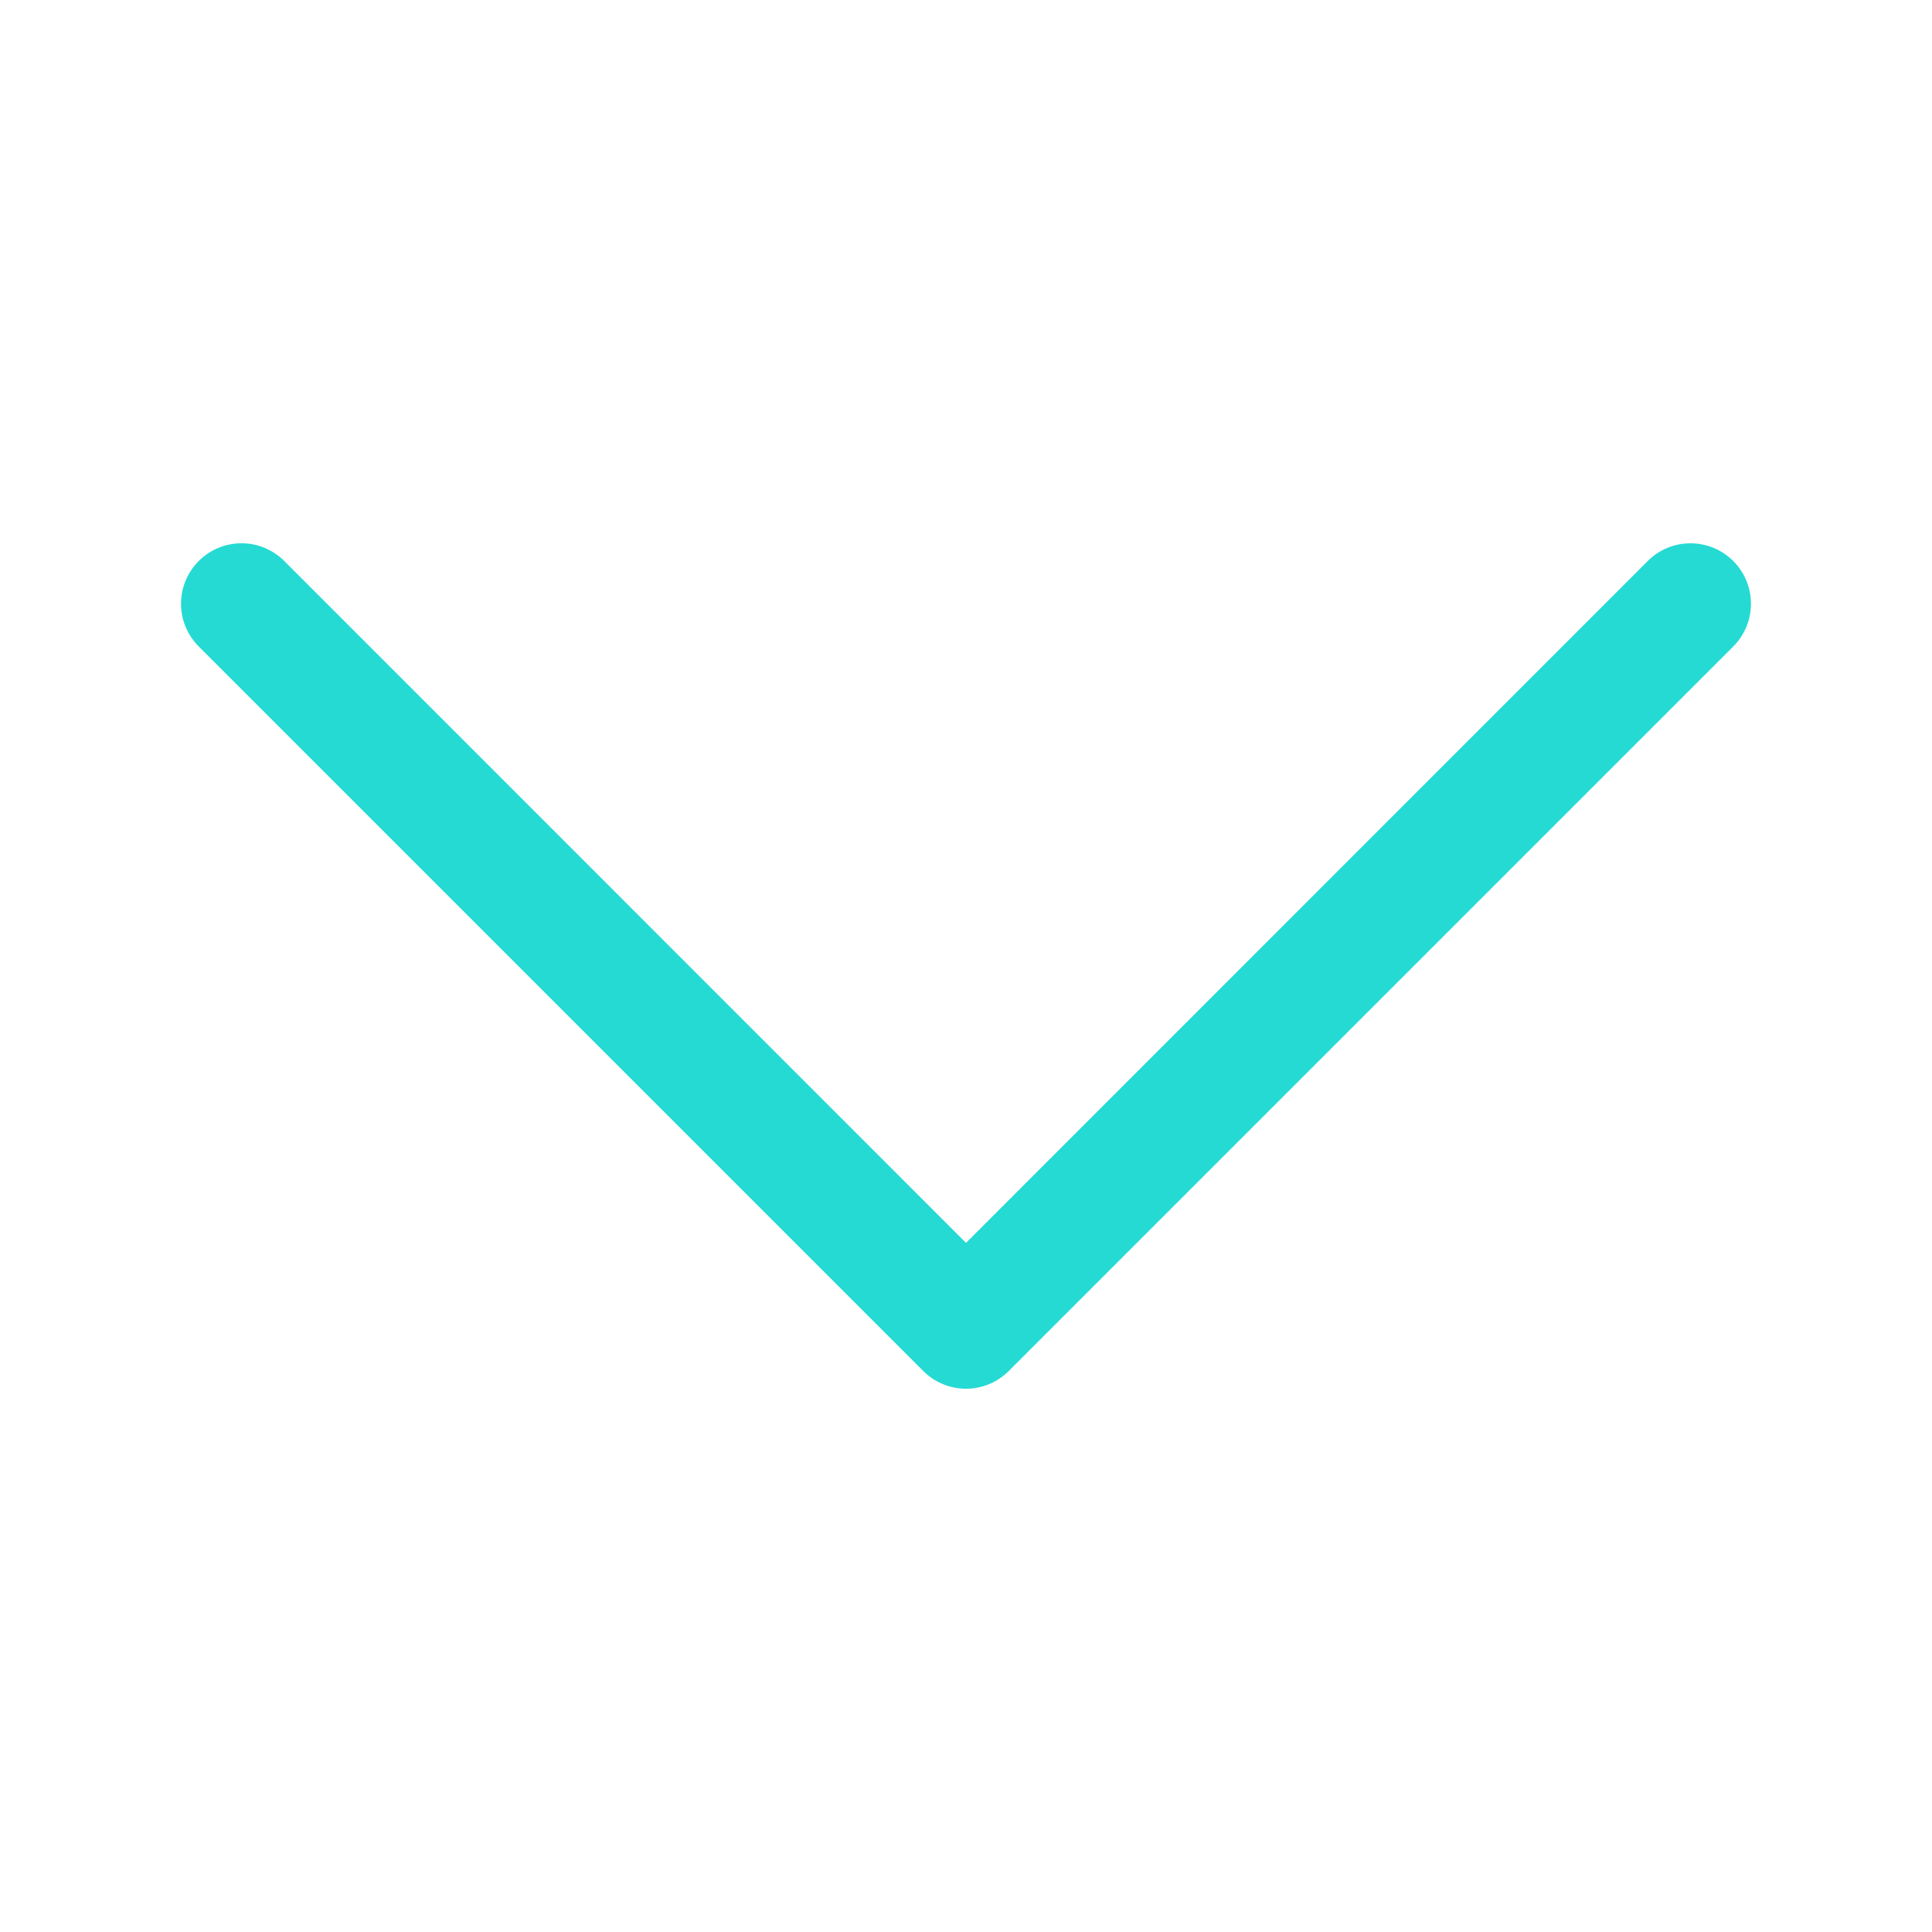
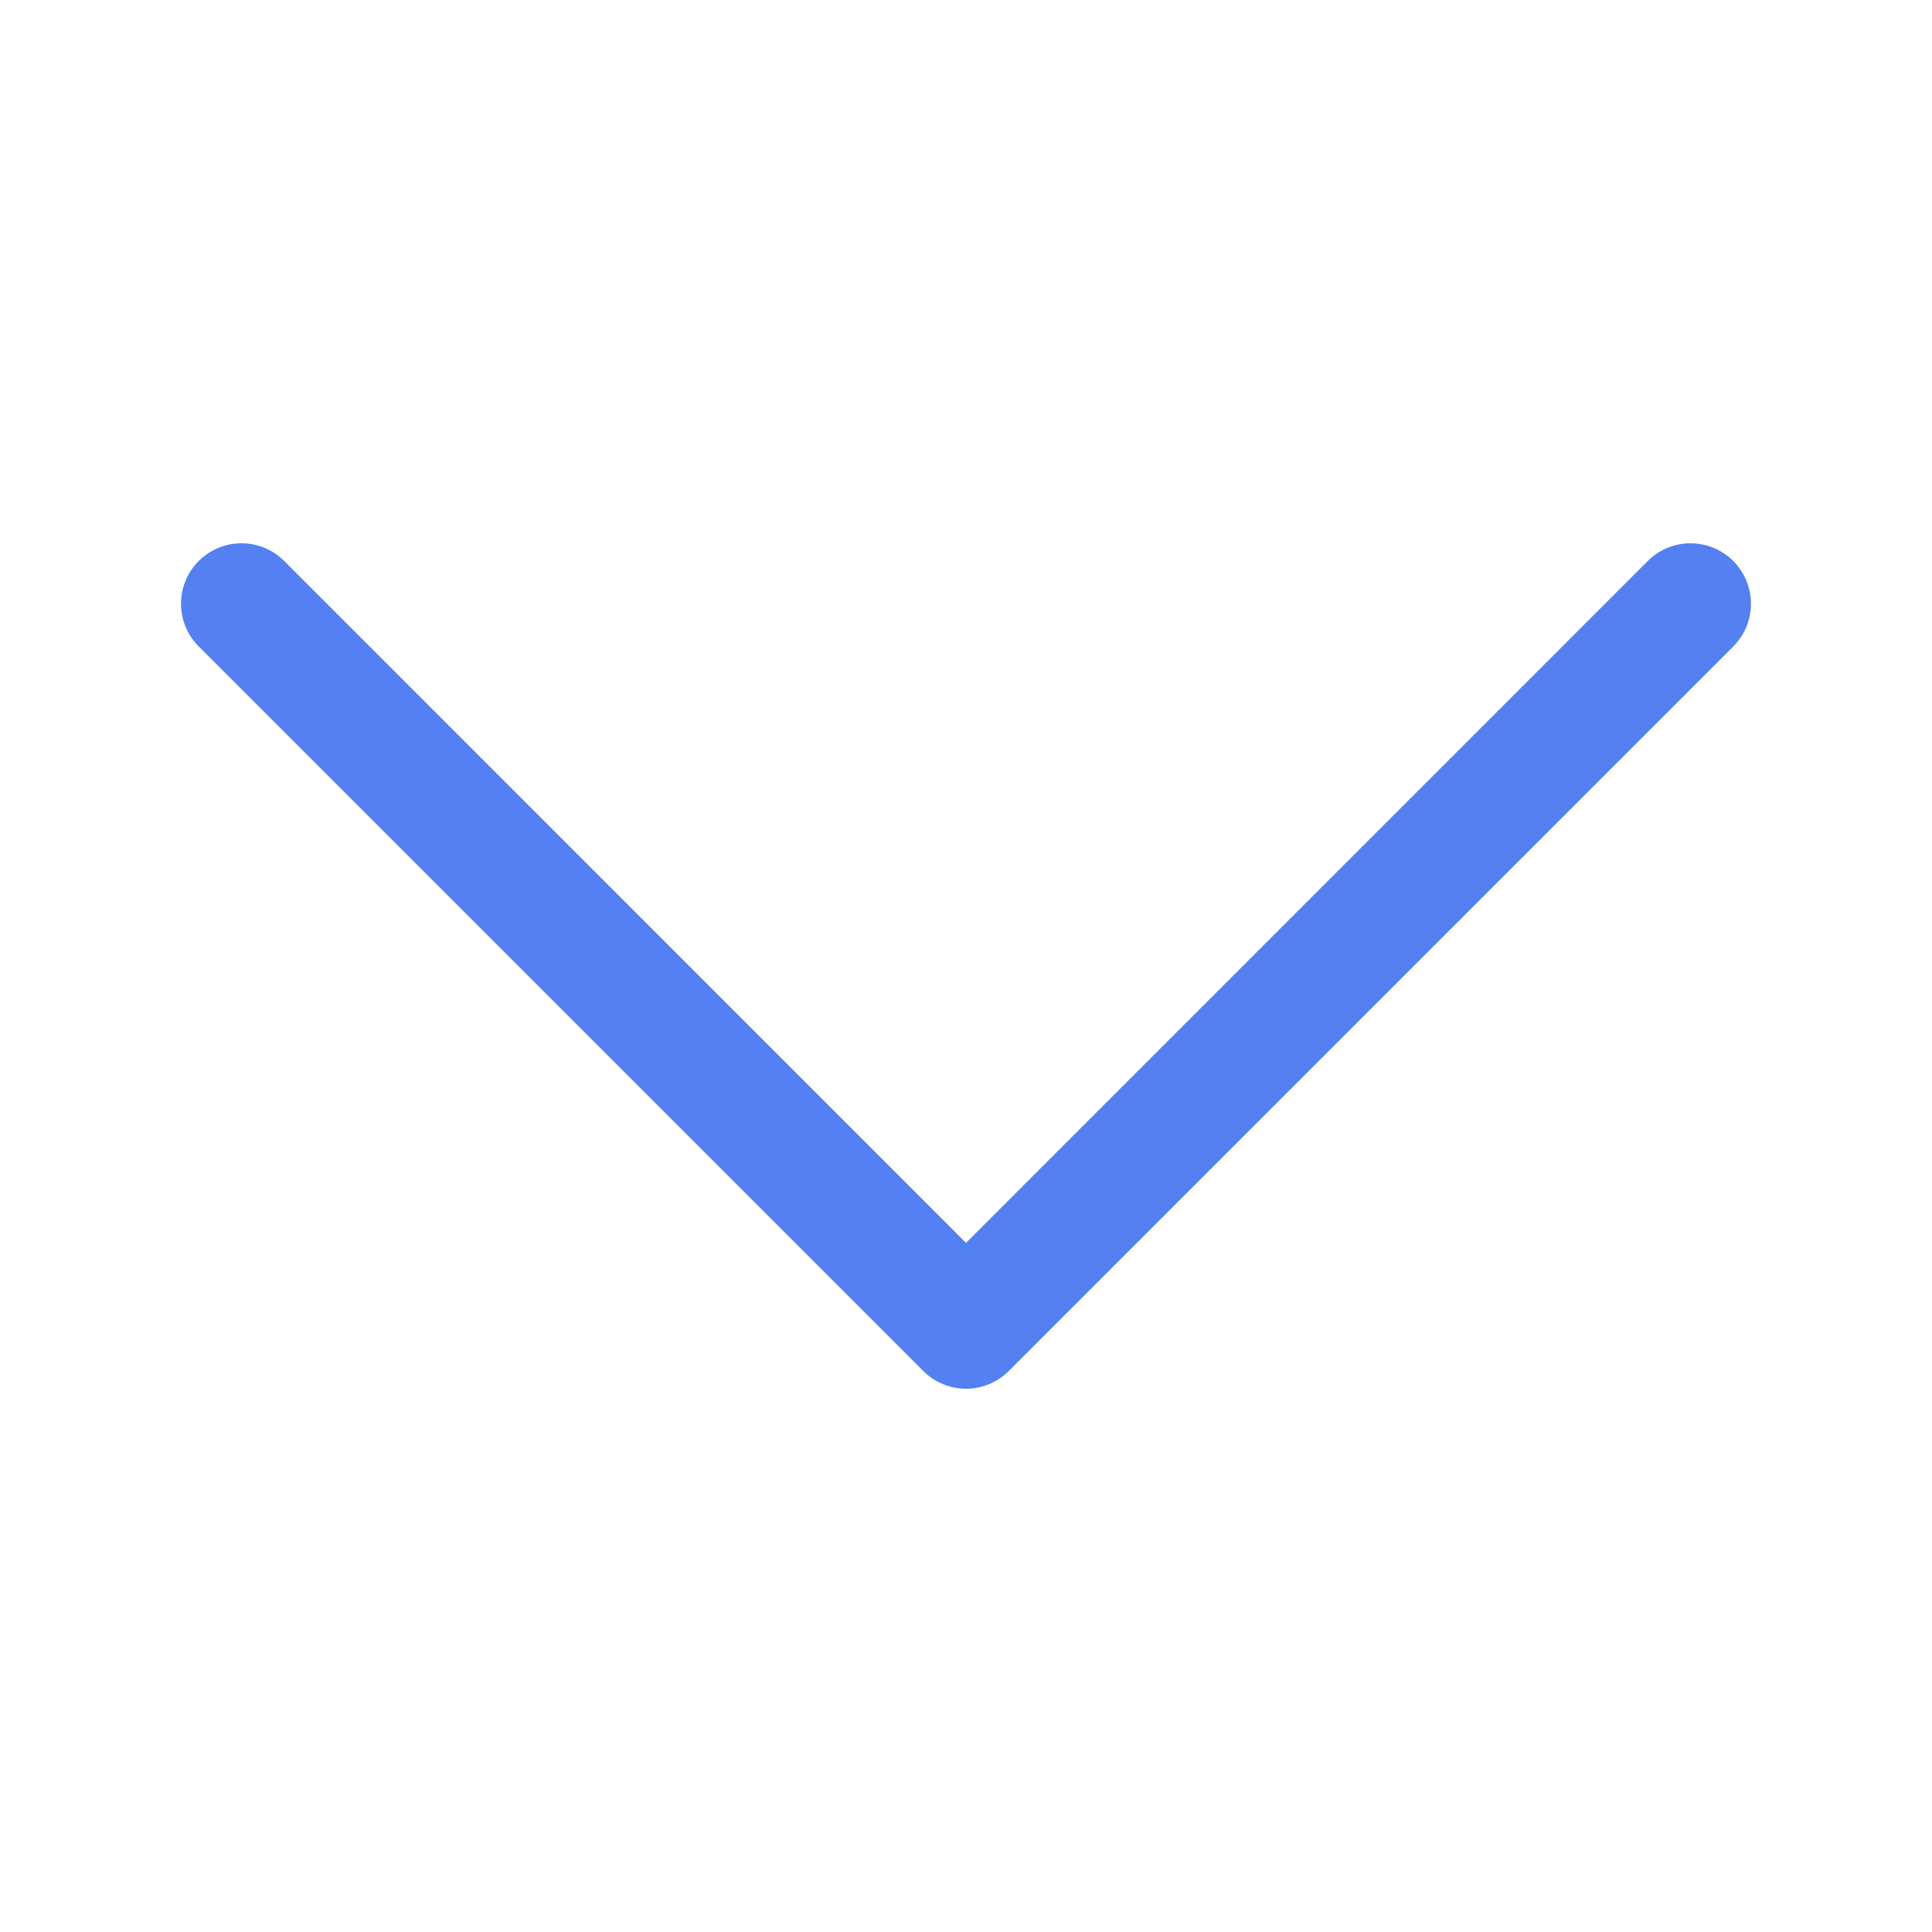
- <svg xmlns="http://www.w3.org/2000/svg" width="16" height="16" fill="#25dad3" class="bi bi-chevron-down" viewBox="0 0 16 16">
+ <svg xmlns="http://www.w3.org/2000/svg" width="16" height="16" fill="#5480f1" class="bi bi-chevron-down" viewBox="0 0 16 16">
  <path fill-rule="evenodd" d="M1.646 4.646a.5.5 0 0 1 .708 0L8 10.293l5.646-5.647a.5.5 0 0 1 .708.708l-6 6a.5.5 0 0 1-.708 0l-6-6a.5.5 0 0 1 0-.708z" />
</svg>
